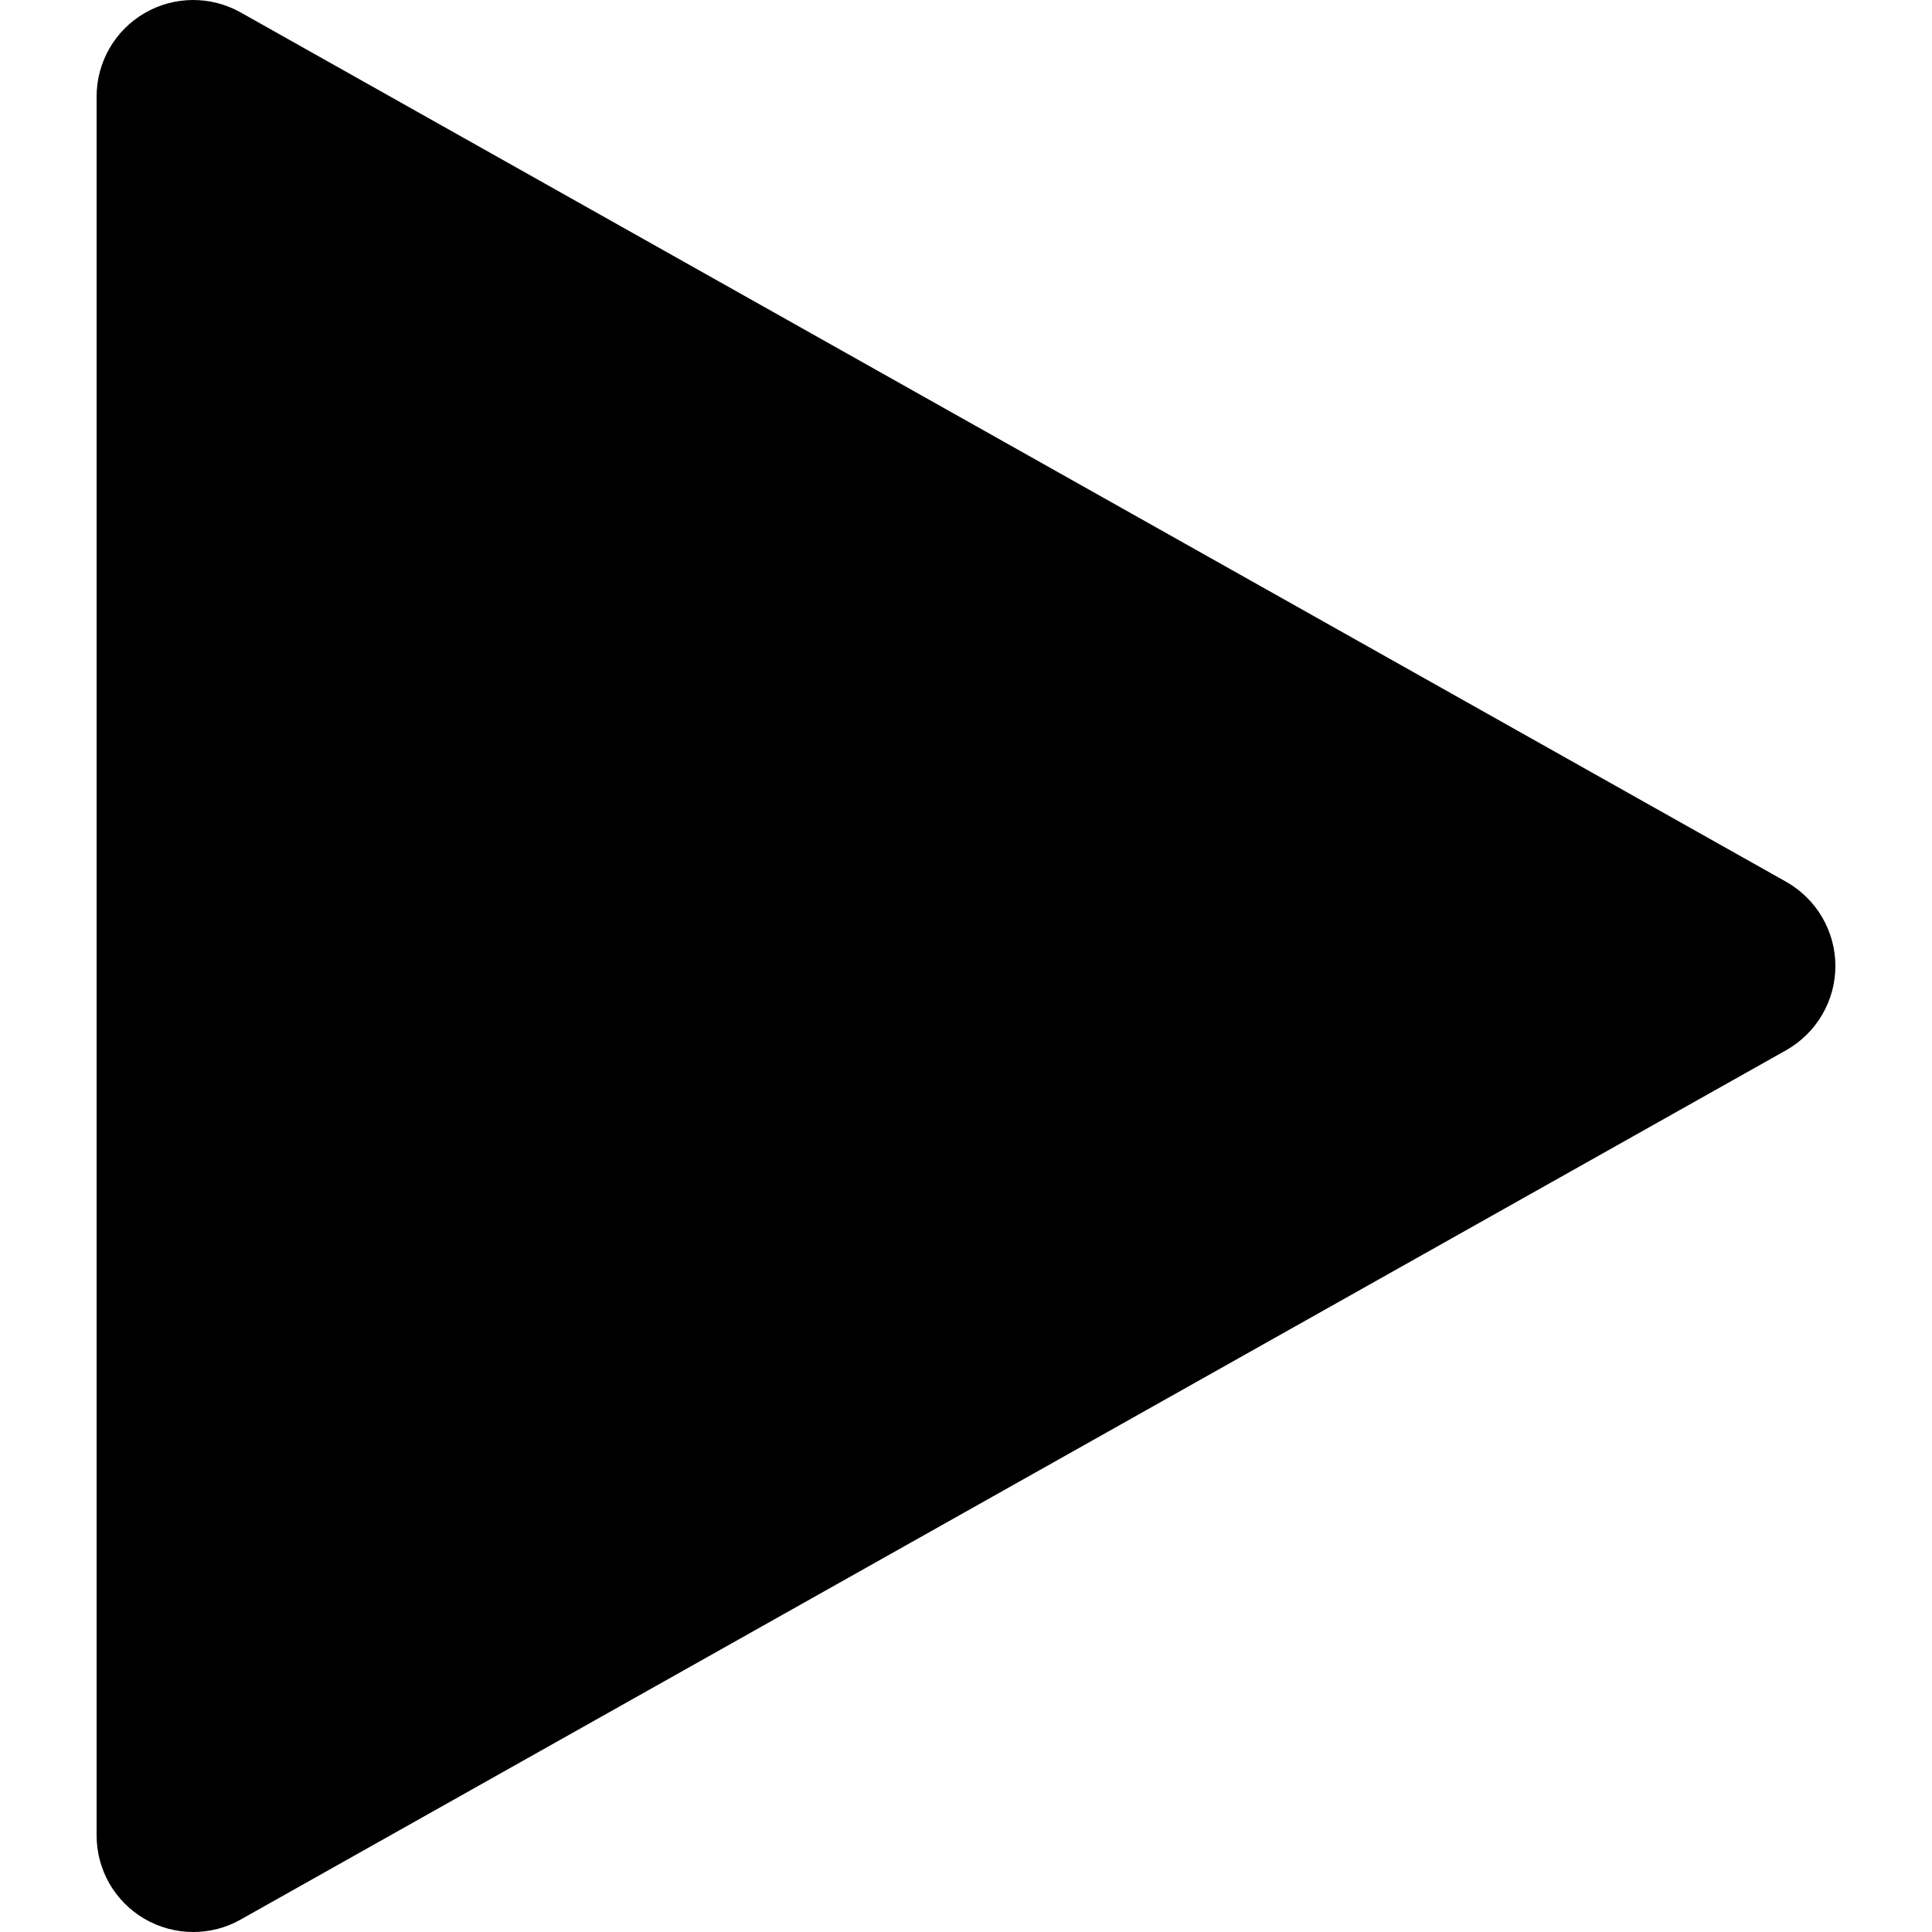
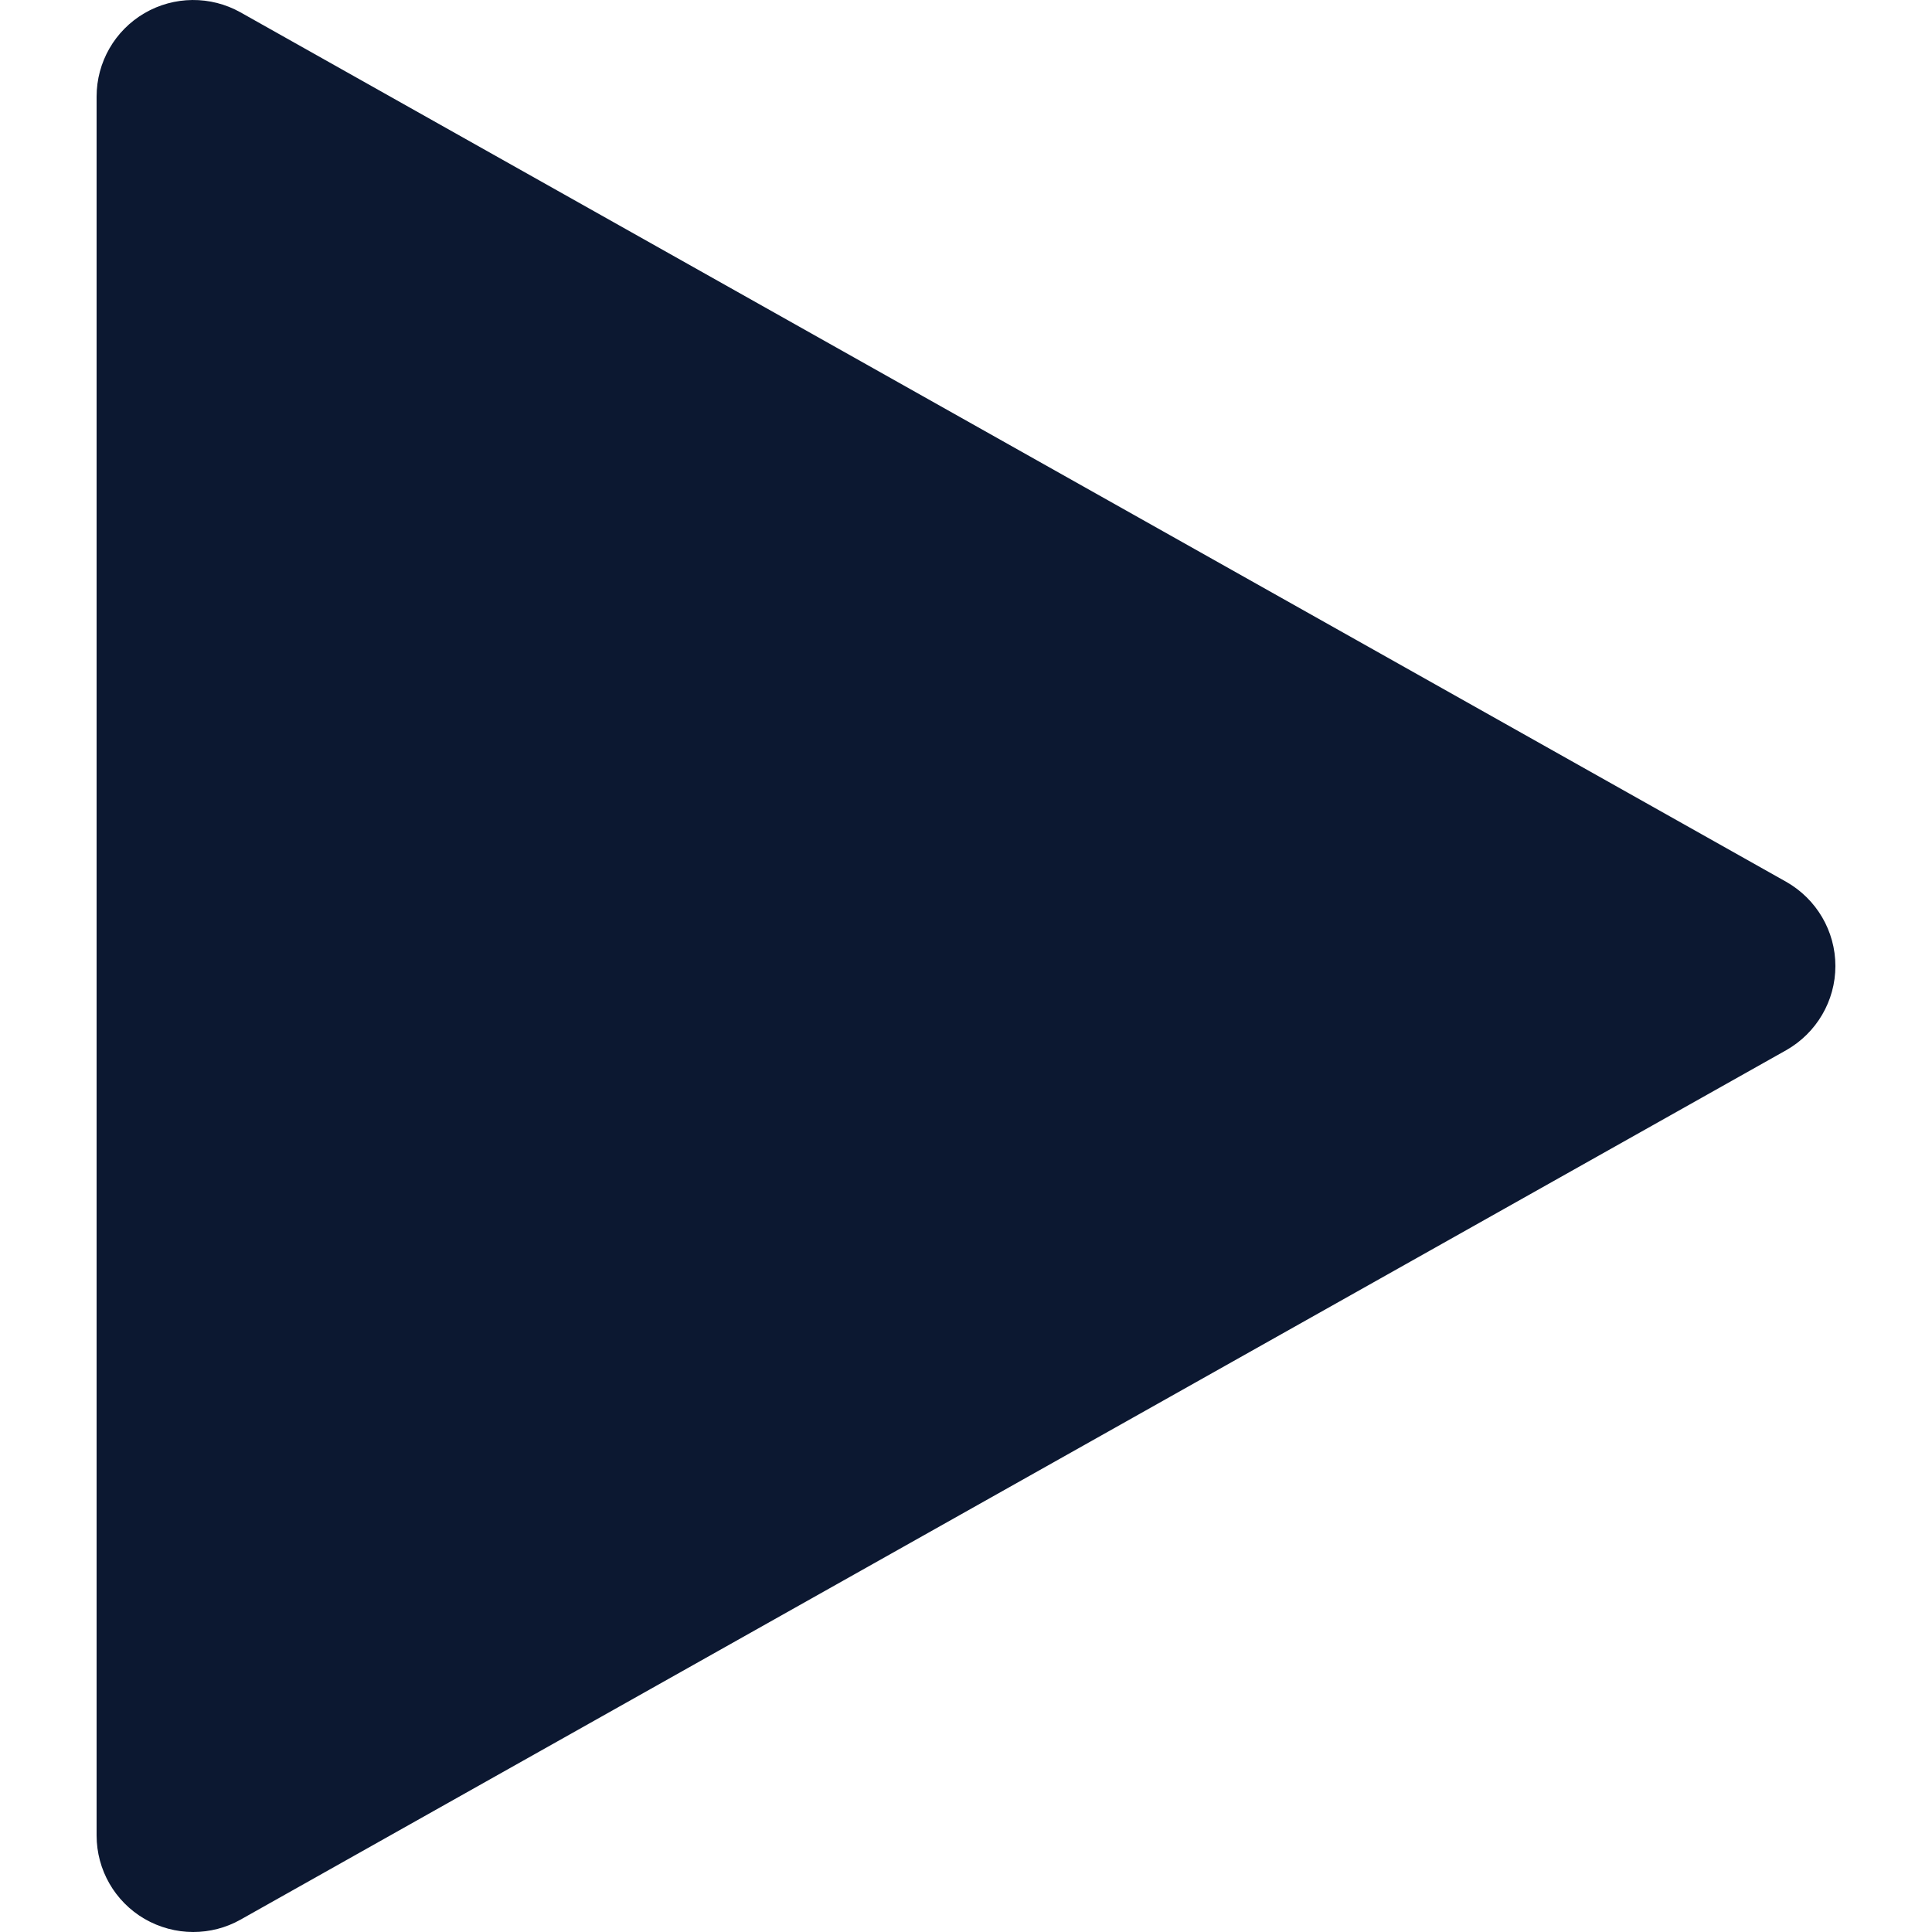
<svg xmlns="http://www.w3.org/2000/svg" id="Capa_1" enable-background="new 0 0 320.001 320.001" viewBox="0 0 320.001 320.001">
-   <path d="m295.84 146.049-256-144c-4.96-2.784-11.008-2.72-15.904.128-4.928 2.88-7.936 8.128-7.936 13.824v288c0 5.696 3.008 10.944 7.936 13.824 2.496 1.44 5.28 2.176 8.064 2.176 2.688 0 5.408-.672 7.84-2.048l256-144c5.024-2.848 8.16-8.16 8.16-13.952s-3.136-11.104-8.16-13.952z" />
+   <path fill="#0C1831" d="m295.84 146.049-256-144c-4.96-2.784-11.008-2.72-15.904.128-4.928 2.88-7.936 8.128-7.936 13.824v288c0 5.696 3.008 10.944 7.936 13.824 2.496 1.44 5.28 2.176 8.064 2.176 2.688 0 5.408-.672 7.84-2.048l256-144c5.024-2.848 8.16-8.16 8.16-13.952s-3.136-11.104-8.16-13.952z" />
  <g />
  <g />
  <g />
  <g />
  <g />
  <g />
  <g />
  <g />
  <g />
  <g />
  <g />
  <g />
  <g />
  <g />
  <g />
</svg>
